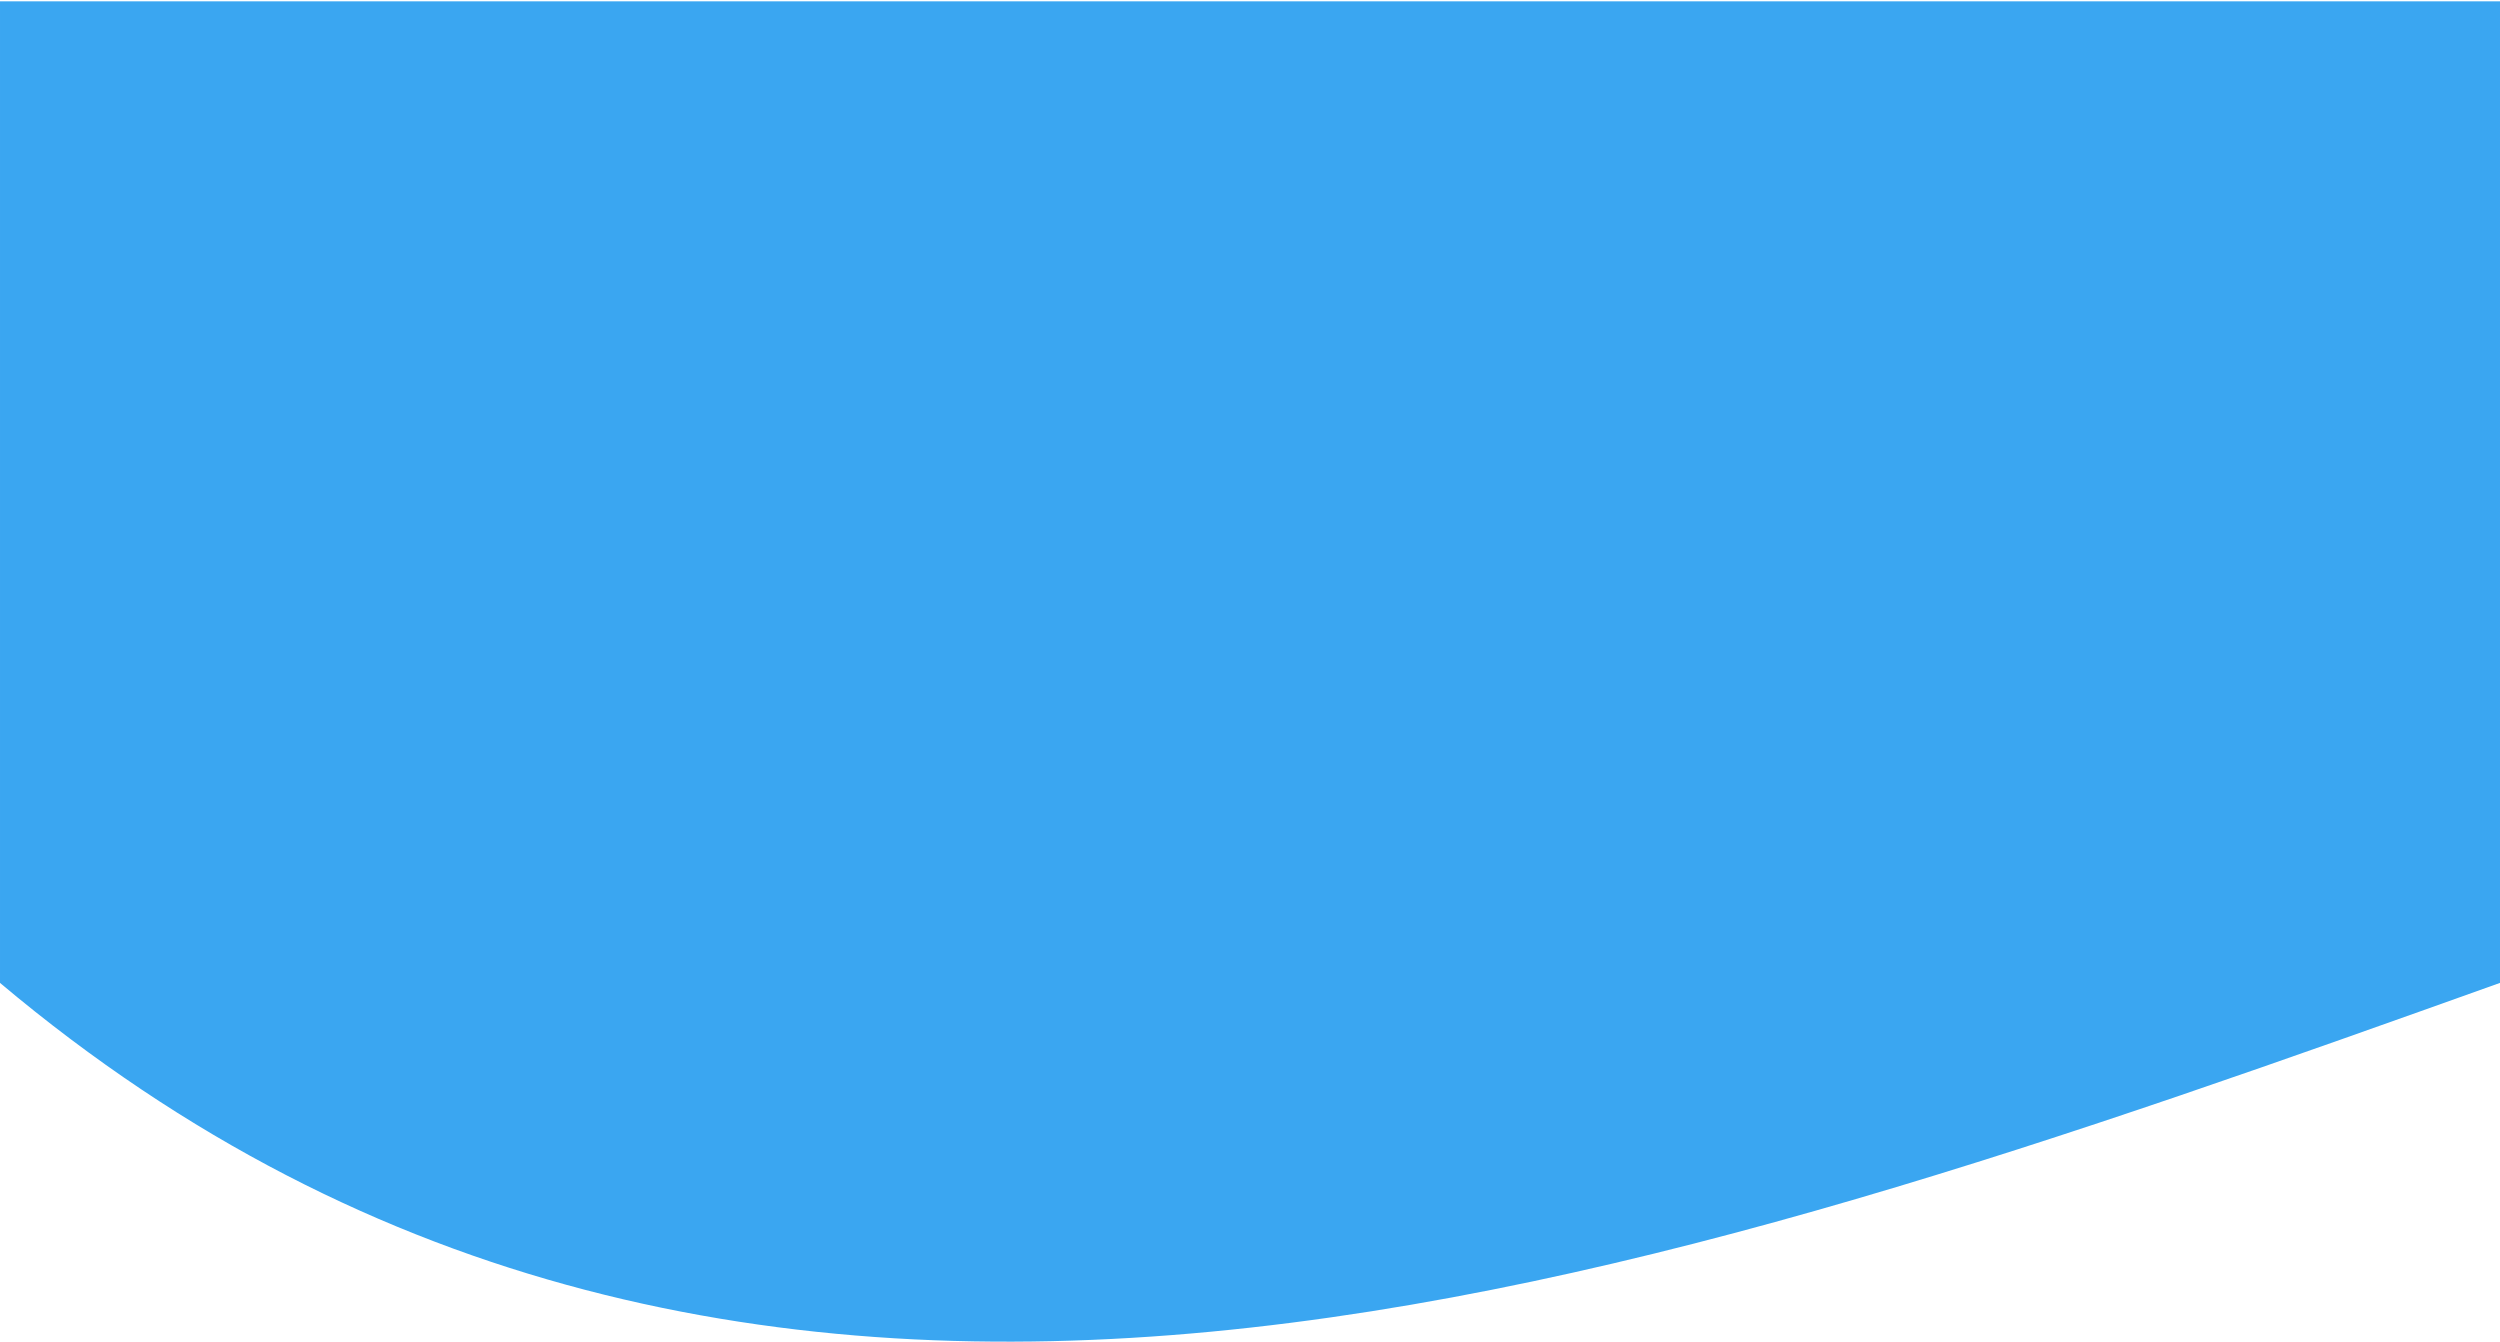
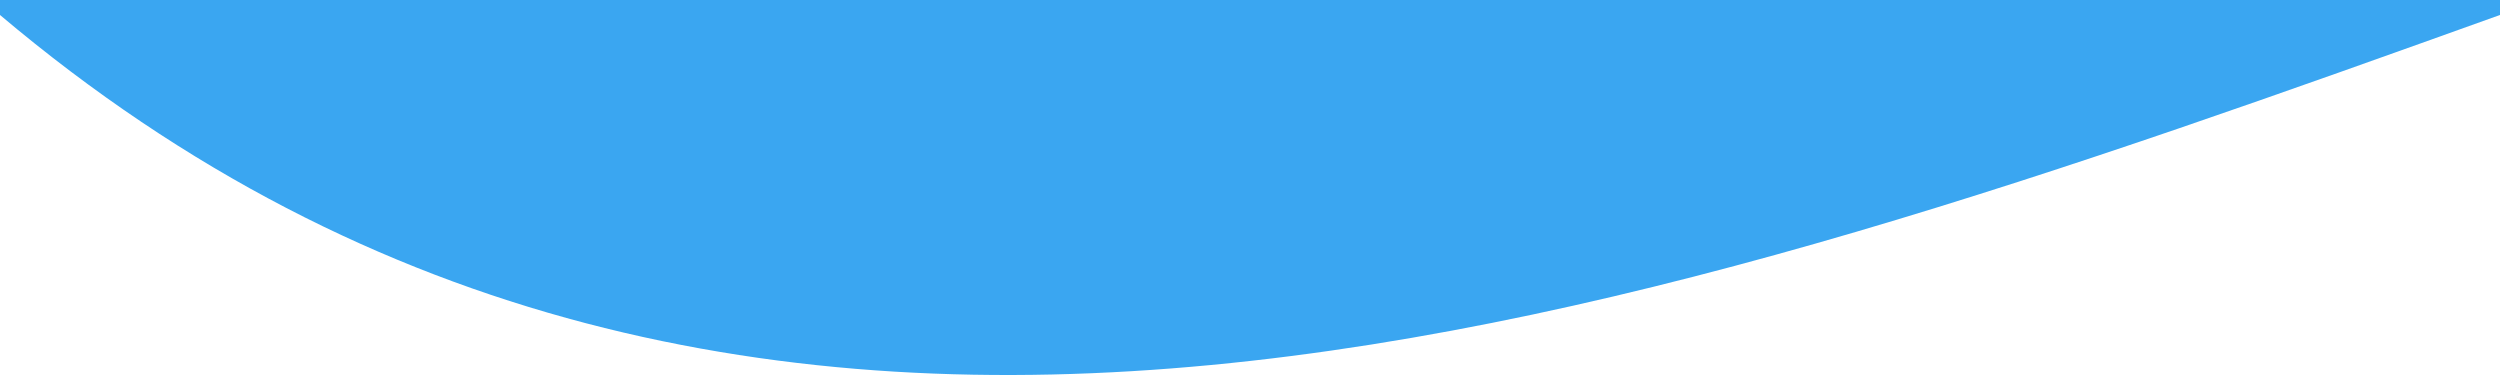
- <svg xmlns="http://www.w3.org/2000/svg" width="300" height="161" viewBox="0 0 79.375 42.598" version="1.1" id="svg8">
+ <svg xmlns="http://www.w3.org/2000/svg" width="300" height="45" viewBox="0 0 79.375 11.906" version="1.1" id="svg8">
  <defs id="defs2" />
-   <g id="layer1" transform="translate(0,-254.4021)">
-     <path style="fill:#3aa6f1;fill-opacity:1;stroke:none;stroke-width:0.268" d="m 0,254.444 h 79.375 v 31.165 c -26.953,9.633 -55.724,19.899 -79.375,0 z" id="rect6278-8" />
+   <g id="layer1" transform="translate(0,-285.0937)">
+     <path style="fill:#3aa6f1;fill-opacity:1;stroke:none;stroke-width:0.269" d="m 0,285.094 h 79.375 v 0.475 c -26.953,9.667 -55.724,19.969 -79.375,0 z" id="rect6278-8" />
  </g>
</svg>
